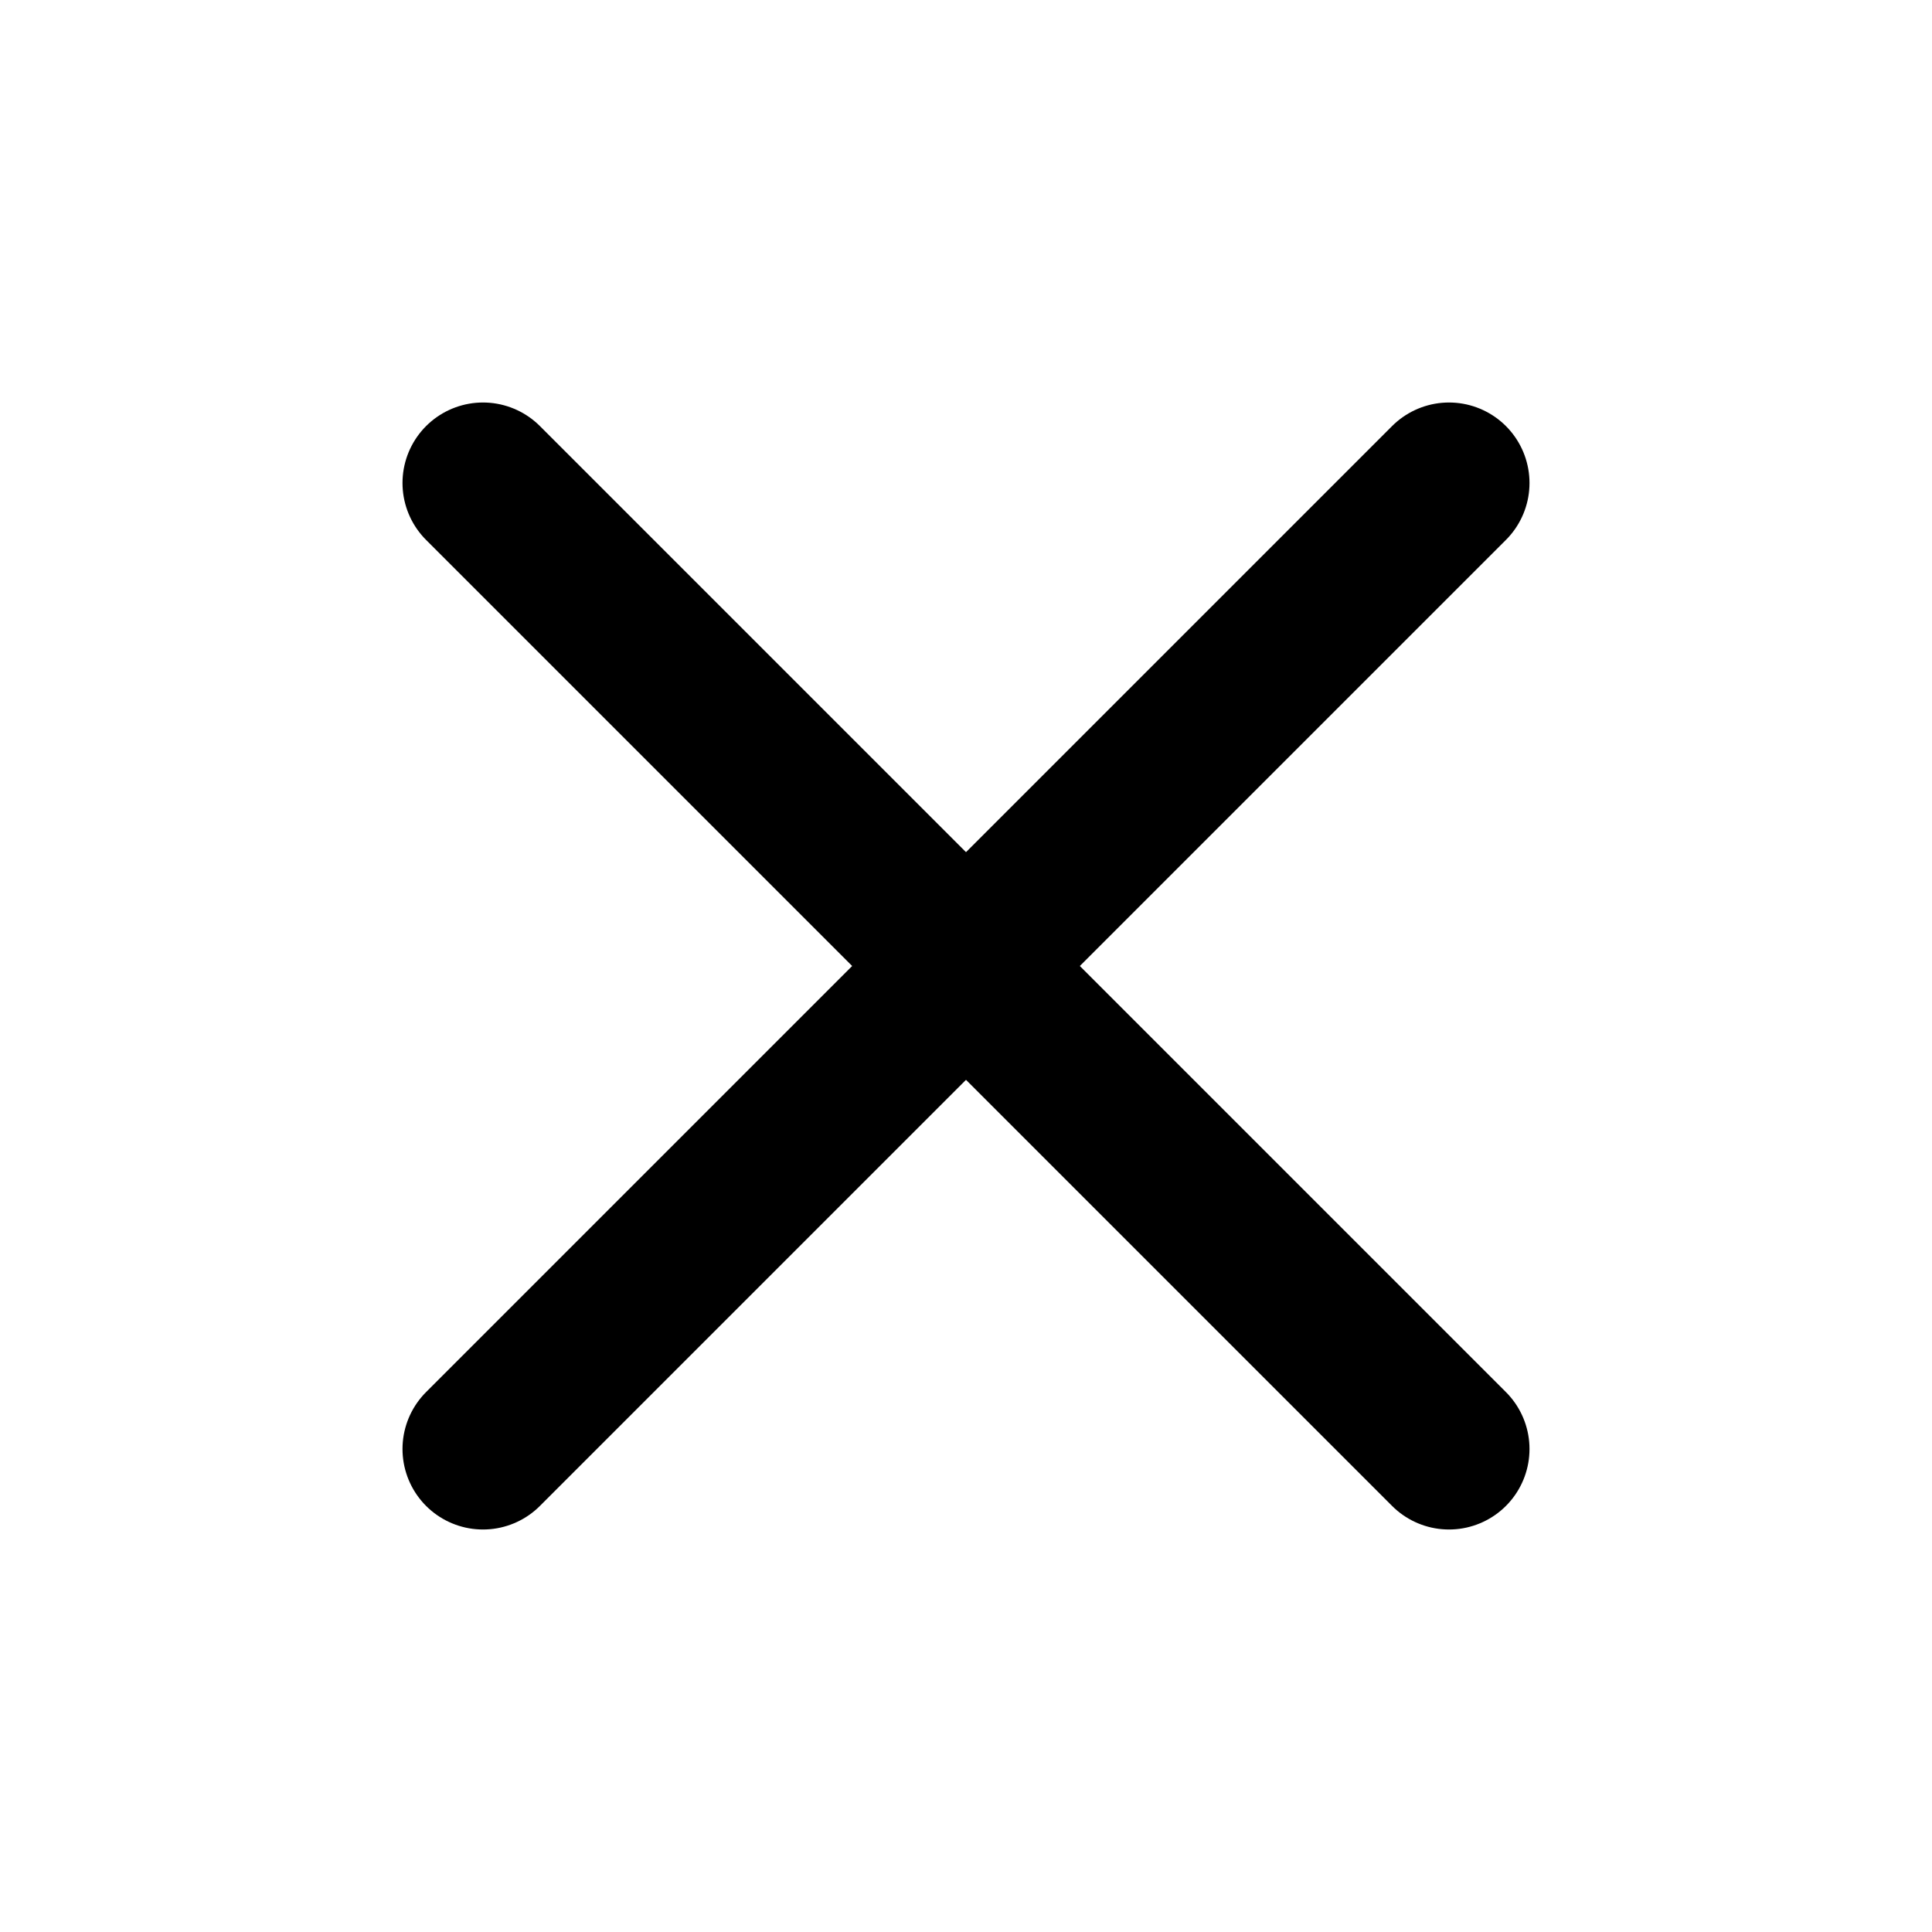
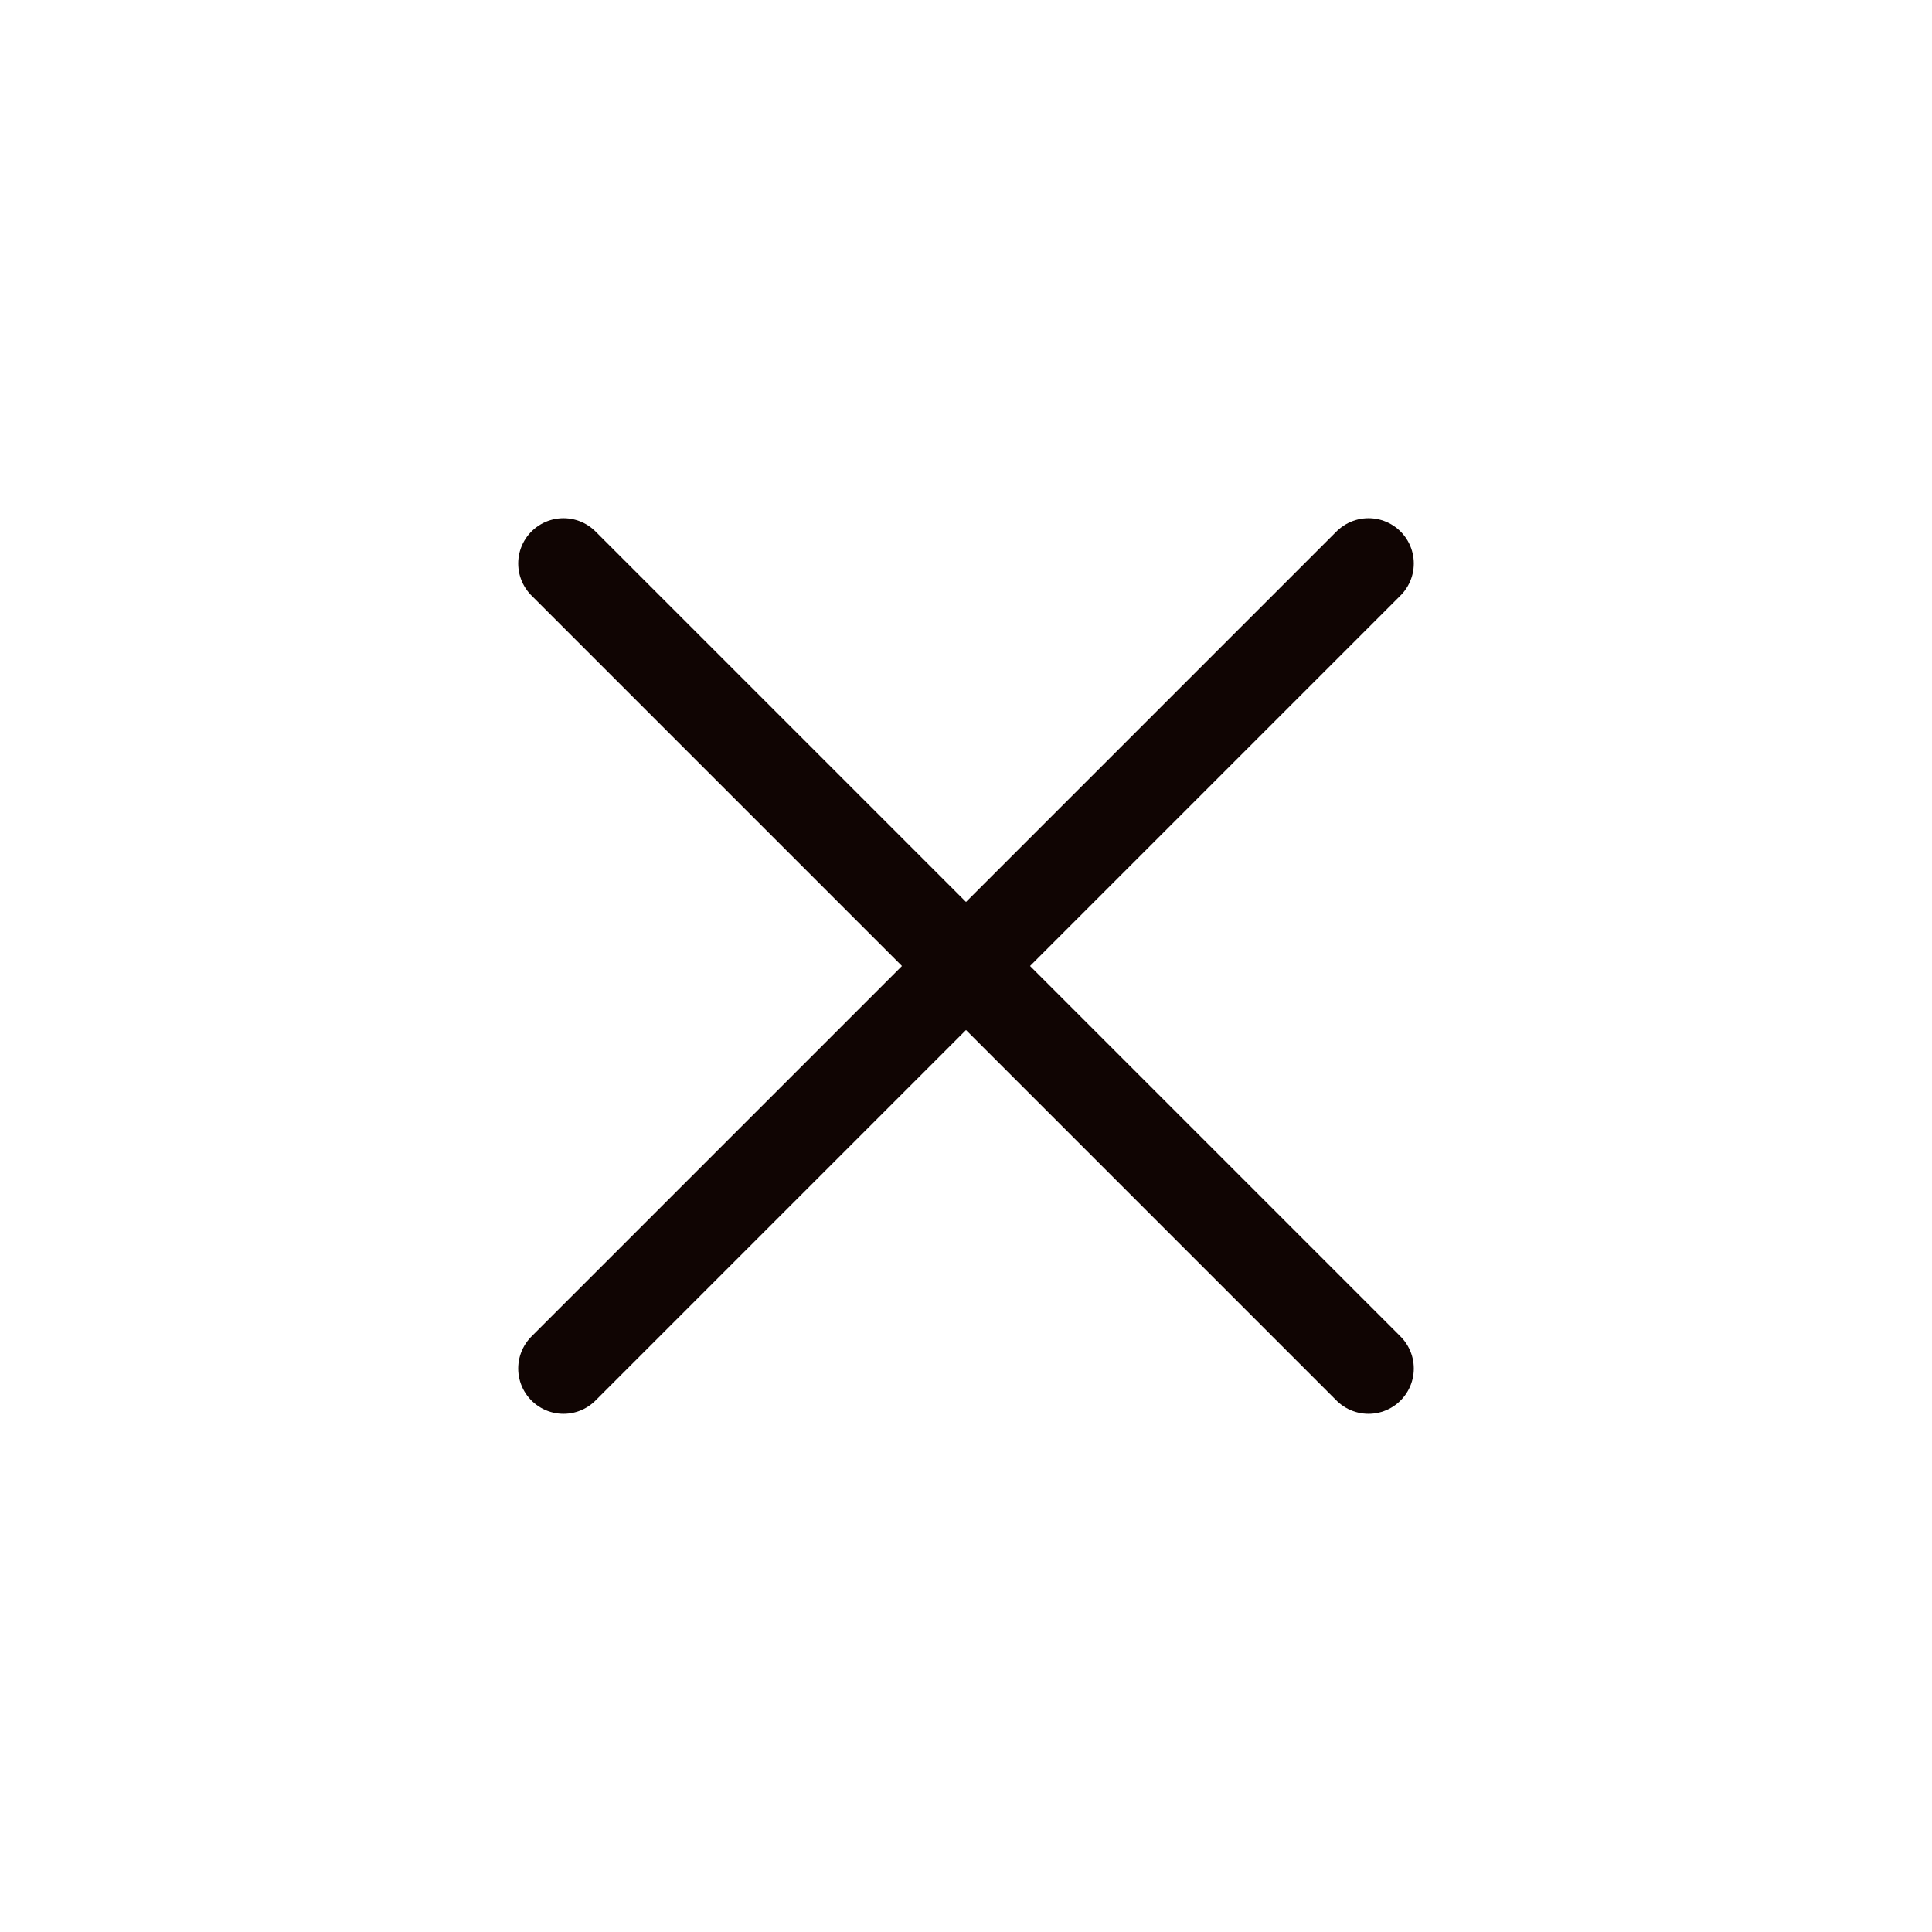
- <svg xmlns="http://www.w3.org/2000/svg" width="28" height="28" viewBox="0 0 24 24" fill="none">
-   <path d="M18 6L6 18" stroke="black" stroke-width="2" stroke-linecap="round" stroke-linejoin="round" />
-   <path d="M6 6L18 18" stroke="black" stroke-width="2" stroke-linecap="round" stroke-linejoin="round" />
+ <svg xmlns="http://www.w3.org/2000/svg" width="32" height="32" viewBox="0 0 32 32" fill="none">
+   <path d="M9.333 9.333L22.667 22.667M9.333 22.667L22.667 9.333" stroke="#100503" stroke-width="1.5" stroke-linecap="round" stroke-linejoin="round" />
</svg>
